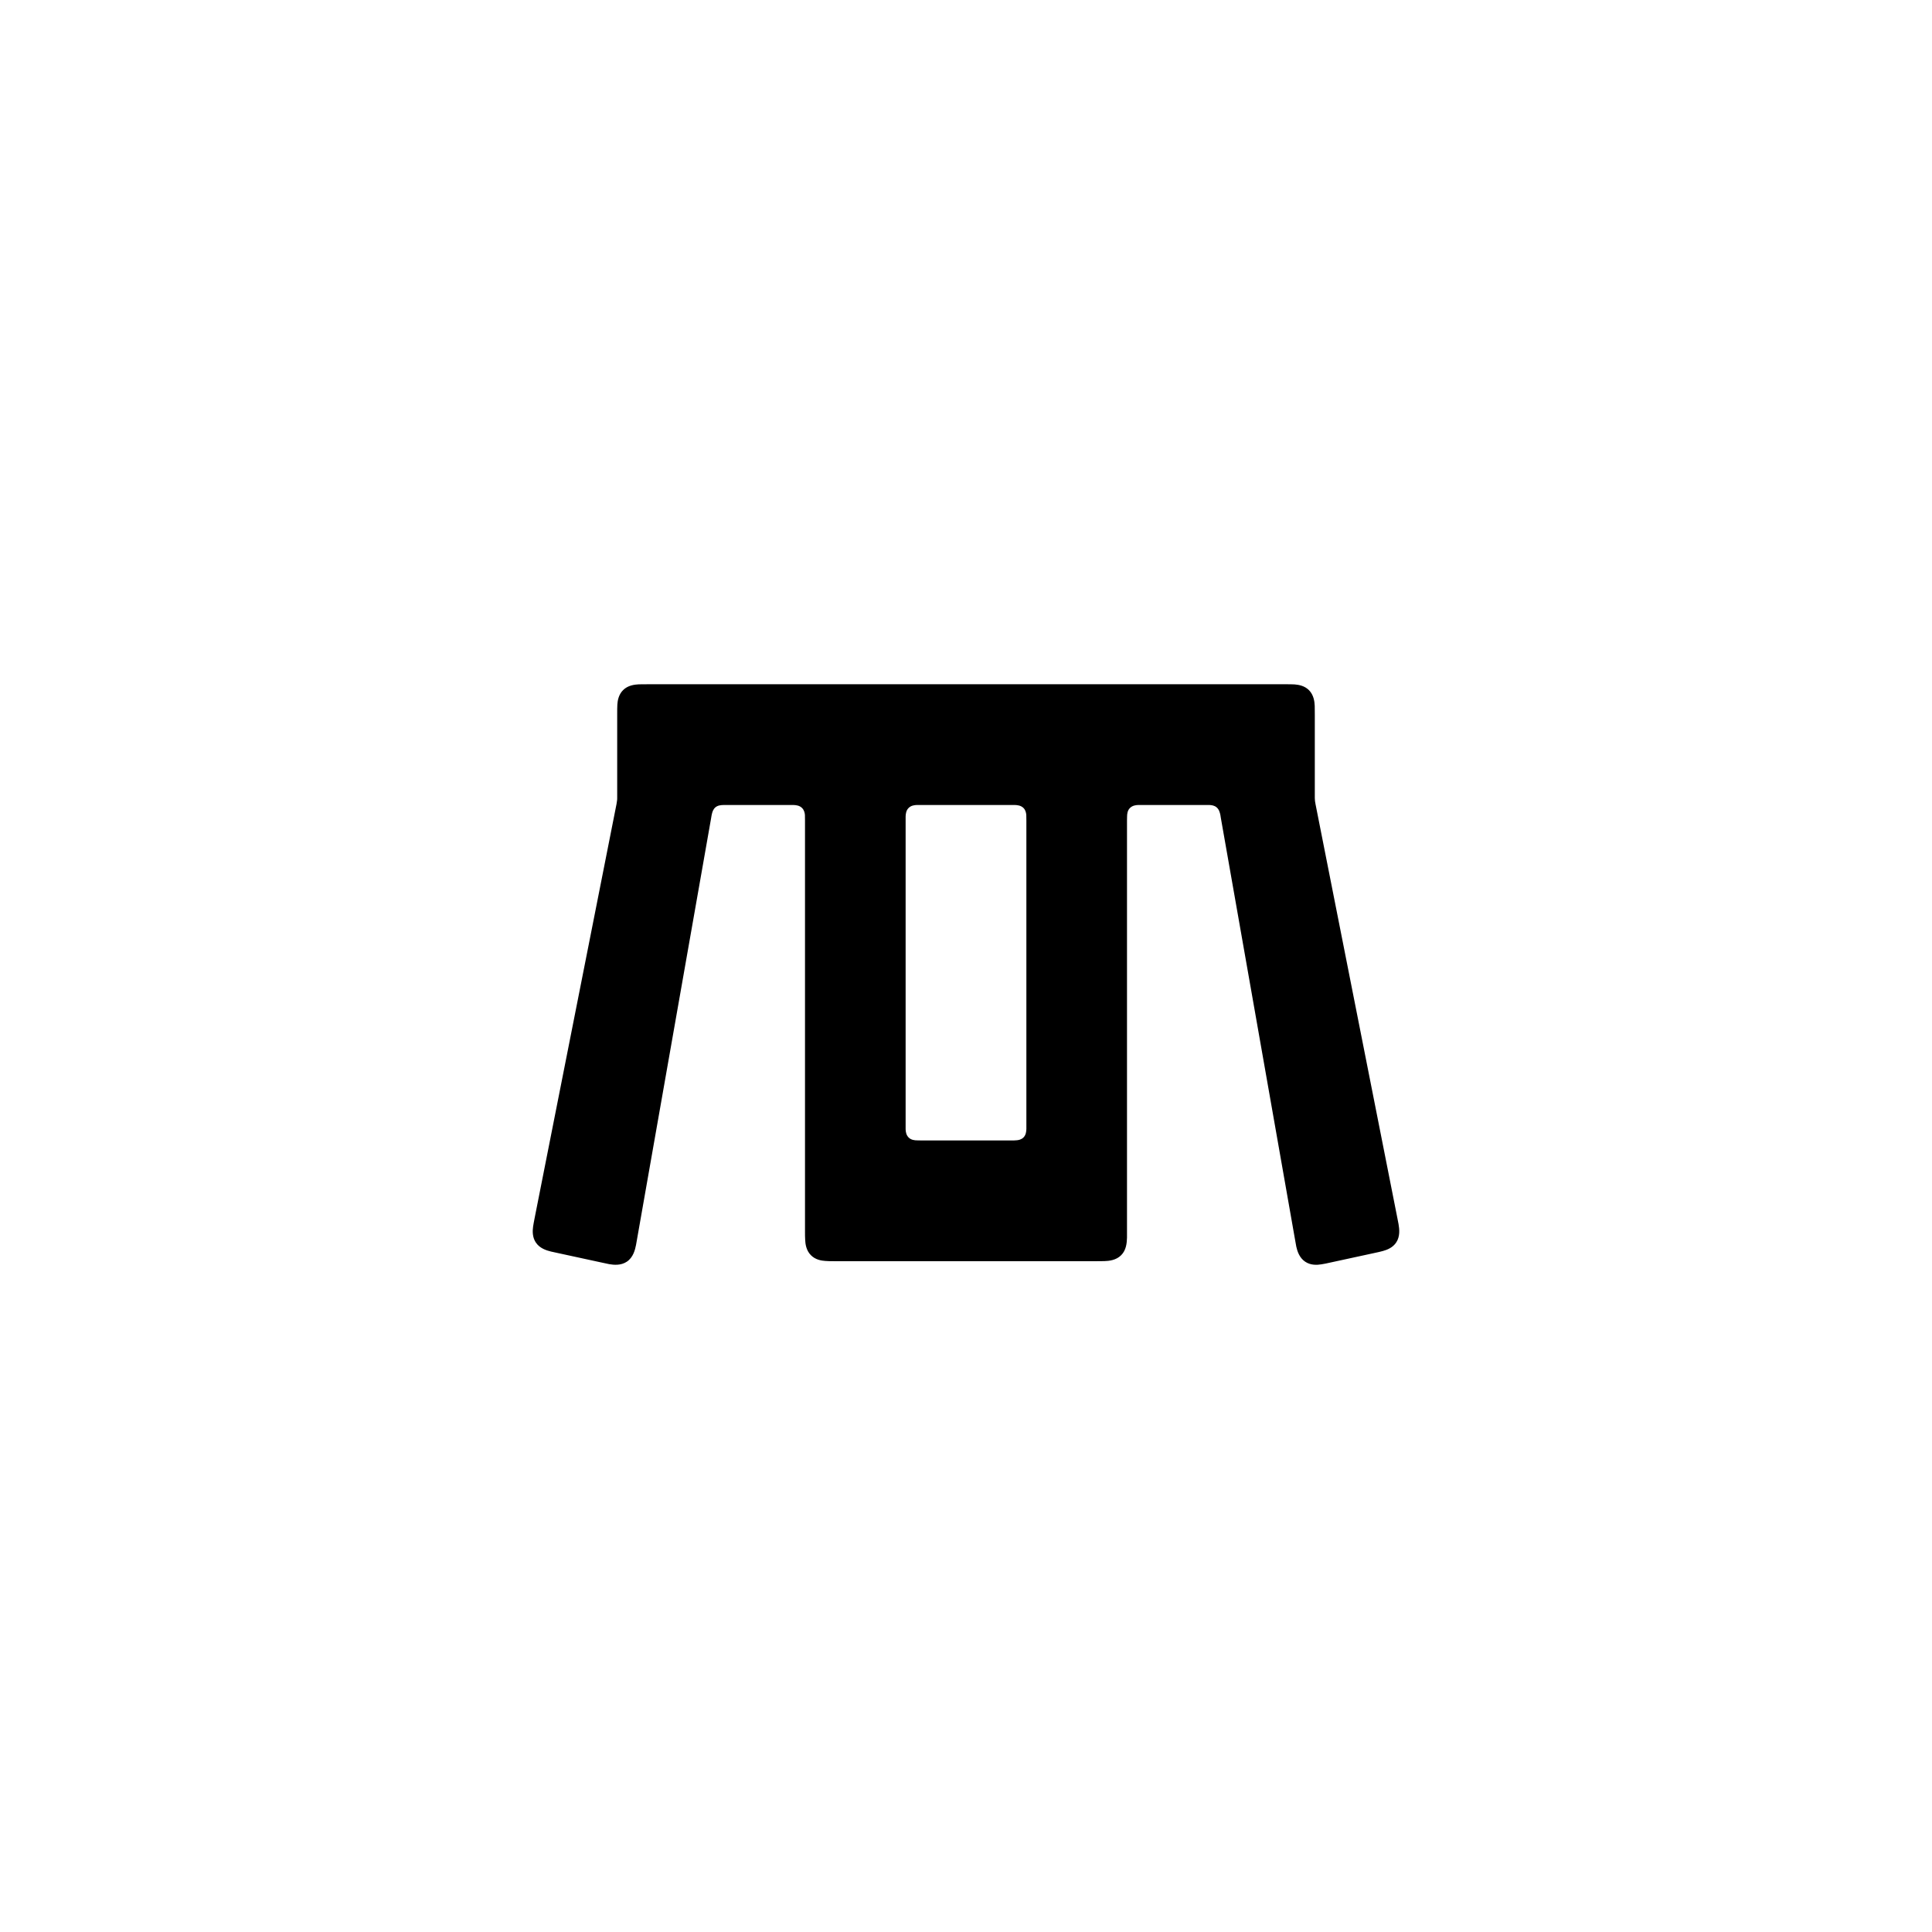
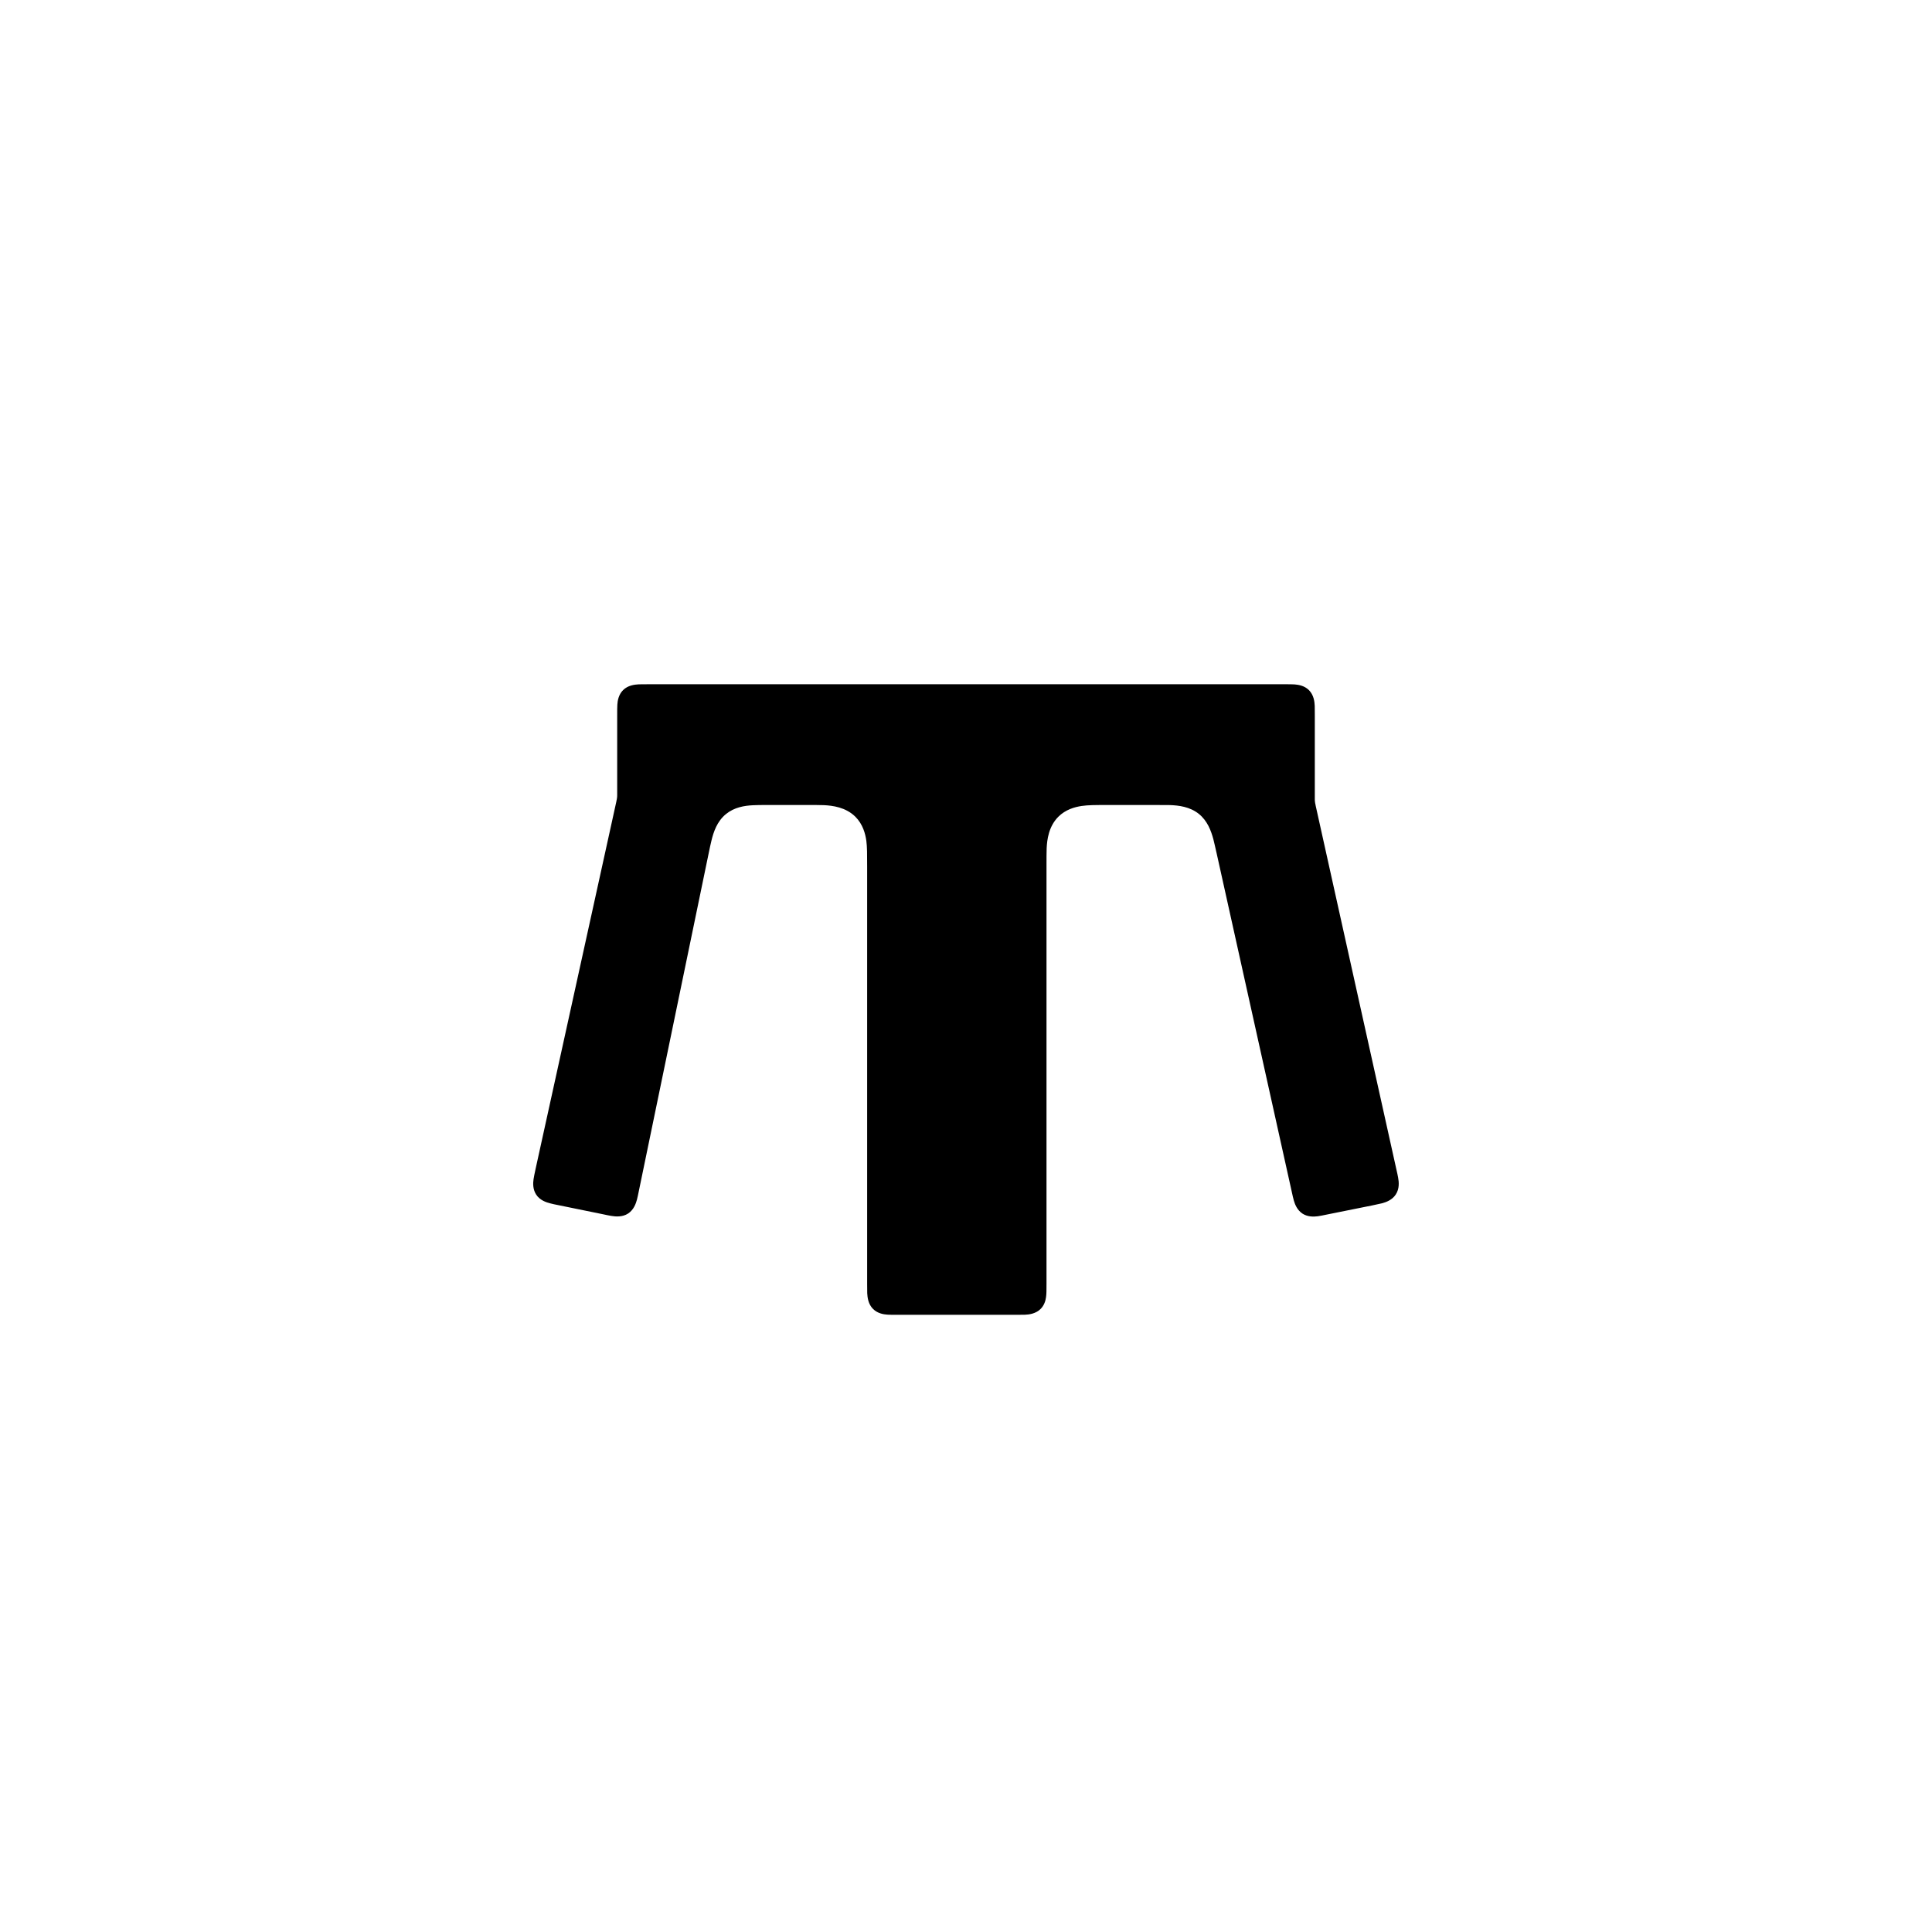
<svg xmlns="http://www.w3.org/2000/svg" viewBox="0 0 24 24" width="24" height="24">
-   <path fill-rule="evenodd" d="M8.05 8.5L15.95 8.5C16.014 8.5 16.051 8.5 16.081 8.502C16.132 8.506 16.205 8.518 16.26 8.573C16.32 8.633 16.33 8.716 16.332 8.769C16.333 8.795 16.333 8.829 16.333 8.884L16.333 9.904C16.333 9.91 16.333 9.912 16.333 9.914C16.333 9.926 16.334 9.935 16.335 9.945C16.336 9.956 16.337 9.965 16.34 9.977C16.34 9.979 16.34 9.981 16.341 9.985L17.356 15.118C17.366 15.168 17.37 15.189 17.373 15.205C17.384 15.269 17.394 15.358 17.345 15.433C17.302 15.499 17.231 15.526 17.18 15.54C17.153 15.548 17.121 15.555 17.06 15.568L16.539 15.681C16.477 15.695 16.443 15.702 16.414 15.706C16.36 15.715 16.281 15.719 16.213 15.673C16.14 15.624 16.115 15.54 16.103 15.486C16.098 15.461 16.092 15.429 16.083 15.374L15.166 10.162C15.163 10.142 15.161 10.132 15.16 10.124C15.153 10.091 15.143 10.054 15.113 10.029C15.086 10.006 15.051 10.001 15.024 10C15.012 10 14.999 10 14.974 10L14.192 10C14.166 10 14.15 10 14.138 10C14.11 10.001 14.068 10.006 14.037 10.037C14.005 10.068 14.001 10.114 14.001 10.143C14 10.153 14 10.168 14 10.192L14 14.177L14 15.283C14 15.331 14 15.356 14 15.375C13.998 15.44 13.991 15.53 13.927 15.593C13.864 15.656 13.776 15.664 13.719 15.666C13.696 15.667 13.666 15.667 13.617 15.667L10.384 15.667C10.319 15.667 10.283 15.667 10.253 15.664C10.202 15.661 10.128 15.648 10.074 15.593C10.014 15.534 10.004 15.451 10.002 15.398C10 15.371 10 15.337 10 15.283L10 14.177L10 10.192C10 10.161 10 10.14 9.999 10.123C9.997 10.099 9.99 10.063 9.963 10.037C9.932 10.005 9.886 10.001 9.857 10C9.847 10 9.832 10 9.808 10L9.027 10C9.006 10 8.996 10 8.988 10C8.955 10.001 8.917 10.004 8.887 10.029C8.859 10.053 8.849 10.086 8.843 10.113C8.84 10.124 8.838 10.137 8.834 10.162L7.917 15.374C7.909 15.424 7.904 15.448 7.901 15.465C7.889 15.526 7.866 15.62 7.787 15.673C7.712 15.723 7.624 15.713 7.569 15.704C7.544 15.699 7.512 15.692 7.461 15.681L6.94 15.568C6.895 15.558 6.866 15.552 6.844 15.547C6.787 15.533 6.703 15.507 6.655 15.433C6.612 15.367 6.615 15.291 6.622 15.239C6.626 15.211 6.632 15.179 6.644 15.118L7.659 9.986C7.659 9.982 7.66 9.981 7.66 9.979C7.662 9.967 7.664 9.957 7.665 9.945C7.667 9.934 7.667 9.925 7.667 9.912C7.667 9.911 7.667 9.909 7.667 9.904L7.667 8.884C7.667 8.819 7.667 8.783 7.669 8.752C7.672 8.702 7.685 8.628 7.74 8.573C7.8 8.513 7.882 8.504 7.935 8.501C7.962 8.5 7.996 8.5 8.05 8.5ZM12.559 10L11.442 10C11.415 10 11.4 10 11.388 10C11.36 10.001 11.317 10.006 11.287 10.037C11.255 10.068 11.251 10.114 11.25 10.143C11.25 10.153 11.25 10.168 11.25 10.192L11.25 13.975C11.25 14.001 11.25 14.017 11.25 14.029C11.251 14.057 11.256 14.099 11.287 14.13C11.318 14.162 11.364 14.166 11.393 14.166C11.403 14.167 11.418 14.167 11.442 14.167L12.559 14.167C12.592 14.167 12.611 14.167 12.626 14.165C12.65 14.164 12.687 14.157 12.714 14.13C12.746 14.098 12.749 14.053 12.75 14.024C12.75 14.013 12.75 13.999 12.75 13.975L12.75 10.192C12.75 10.158 12.75 10.14 12.749 10.124C12.747 10.1 12.741 10.064 12.714 10.037C12.682 10.005 12.637 10.001 12.608 10C12.597 10 12.582 10 12.559 10Z" />
+   <path fill-rule="evenodd" d="M8.05 8.5L15.95 8.5C16.014 8.5 16.051 8.5 16.081 8.502C16.132 8.506 16.205 8.518 16.26 8.573C16.32 8.633 16.33 8.716 16.332 8.769C16.333 8.795 16.333 8.829 16.333 8.884L16.333 9.914C16.333 9.918 16.333 9.92 16.333 9.921C16.333 9.936 16.333 9.947 16.335 9.96C16.336 9.973 16.339 9.984 16.342 9.998C16.342 9.999 16.342 10.001 16.343 10.005L17.344 14.516C17.356 14.57 17.364 14.603 17.368 14.629C17.378 14.682 17.386 14.766 17.339 14.838C17.295 14.906 17.221 14.933 17.171 14.947C17.143 14.954 17.108 14.961 17.047 14.974L16.495 15.085C16.433 15.098 16.398 15.105 16.369 15.109C16.319 15.115 16.245 15.118 16.18 15.076C16.115 15.033 16.087 14.964 16.073 14.915C16.065 14.887 16.057 14.853 16.044 14.792L15.117 10.616C15.095 10.52 15.084 10.468 15.073 10.426C15.045 10.322 15 10.197 14.892 10.11C14.78 10.021 14.643 10.005 14.533 10.001C14.491 10 14.44 10 14.349 10L13.767 10C13.607 10 13.517 10 13.437 10.012C13.349 10.025 13.236 10.057 13.147 10.146C13.027 10.266 13.007 10.431 13.002 10.537C13 10.59 13 10.656 13 10.767L13 14.918L13 15.95C13 16.03 13 16.075 12.994 16.115C12.988 16.158 12.972 16.215 12.927 16.26C12.867 16.32 12.784 16.33 12.731 16.332C12.705 16.333 12.671 16.333 12.617 16.333L11.156 16.333C11.091 16.333 11.055 16.333 11.024 16.331C10.974 16.328 10.9 16.315 10.845 16.26C10.785 16.2 10.776 16.118 10.773 16.065C10.772 16.038 10.772 16.004 10.772 15.95L10.772 14.671L10.772 10.767C10.772 10.609 10.772 10.522 10.762 10.445C10.75 10.358 10.719 10.239 10.626 10.146C10.506 10.027 10.341 10.007 10.235 10.002C10.182 10 10.116 10 10.005 10L9.567 10C9.459 10 9.402 10 9.353 10.003C9.246 10.008 9.121 10.029 9.019 10.112C8.907 10.203 8.864 10.335 8.838 10.442C8.827 10.484 8.817 10.536 8.798 10.626L7.938 14.785C7.927 14.84 7.92 14.873 7.913 14.9C7.9 14.949 7.874 15.027 7.804 15.074C7.731 15.122 7.645 15.113 7.591 15.104C7.566 15.1 7.532 15.093 7.486 15.083L6.952 14.974C6.896 14.963 6.863 14.956 6.837 14.949C6.785 14.936 6.706 14.91 6.66 14.839C6.617 14.772 6.621 14.696 6.628 14.648C6.633 14.615 6.642 14.573 6.654 14.517L7.657 9.955C7.658 9.951 7.658 9.949 7.658 9.948C7.661 9.934 7.664 9.923 7.665 9.91C7.667 9.897 7.667 9.886 7.667 9.871C7.667 9.87 7.667 9.869 7.667 9.865L7.667 8.884C7.667 8.819 7.667 8.783 7.669 8.752C7.672 8.702 7.685 8.628 7.74 8.573C7.8 8.513 7.882 8.504 7.935 8.501C7.962 8.5 7.996 8.5 8.05 8.5Z" />
</svg>
